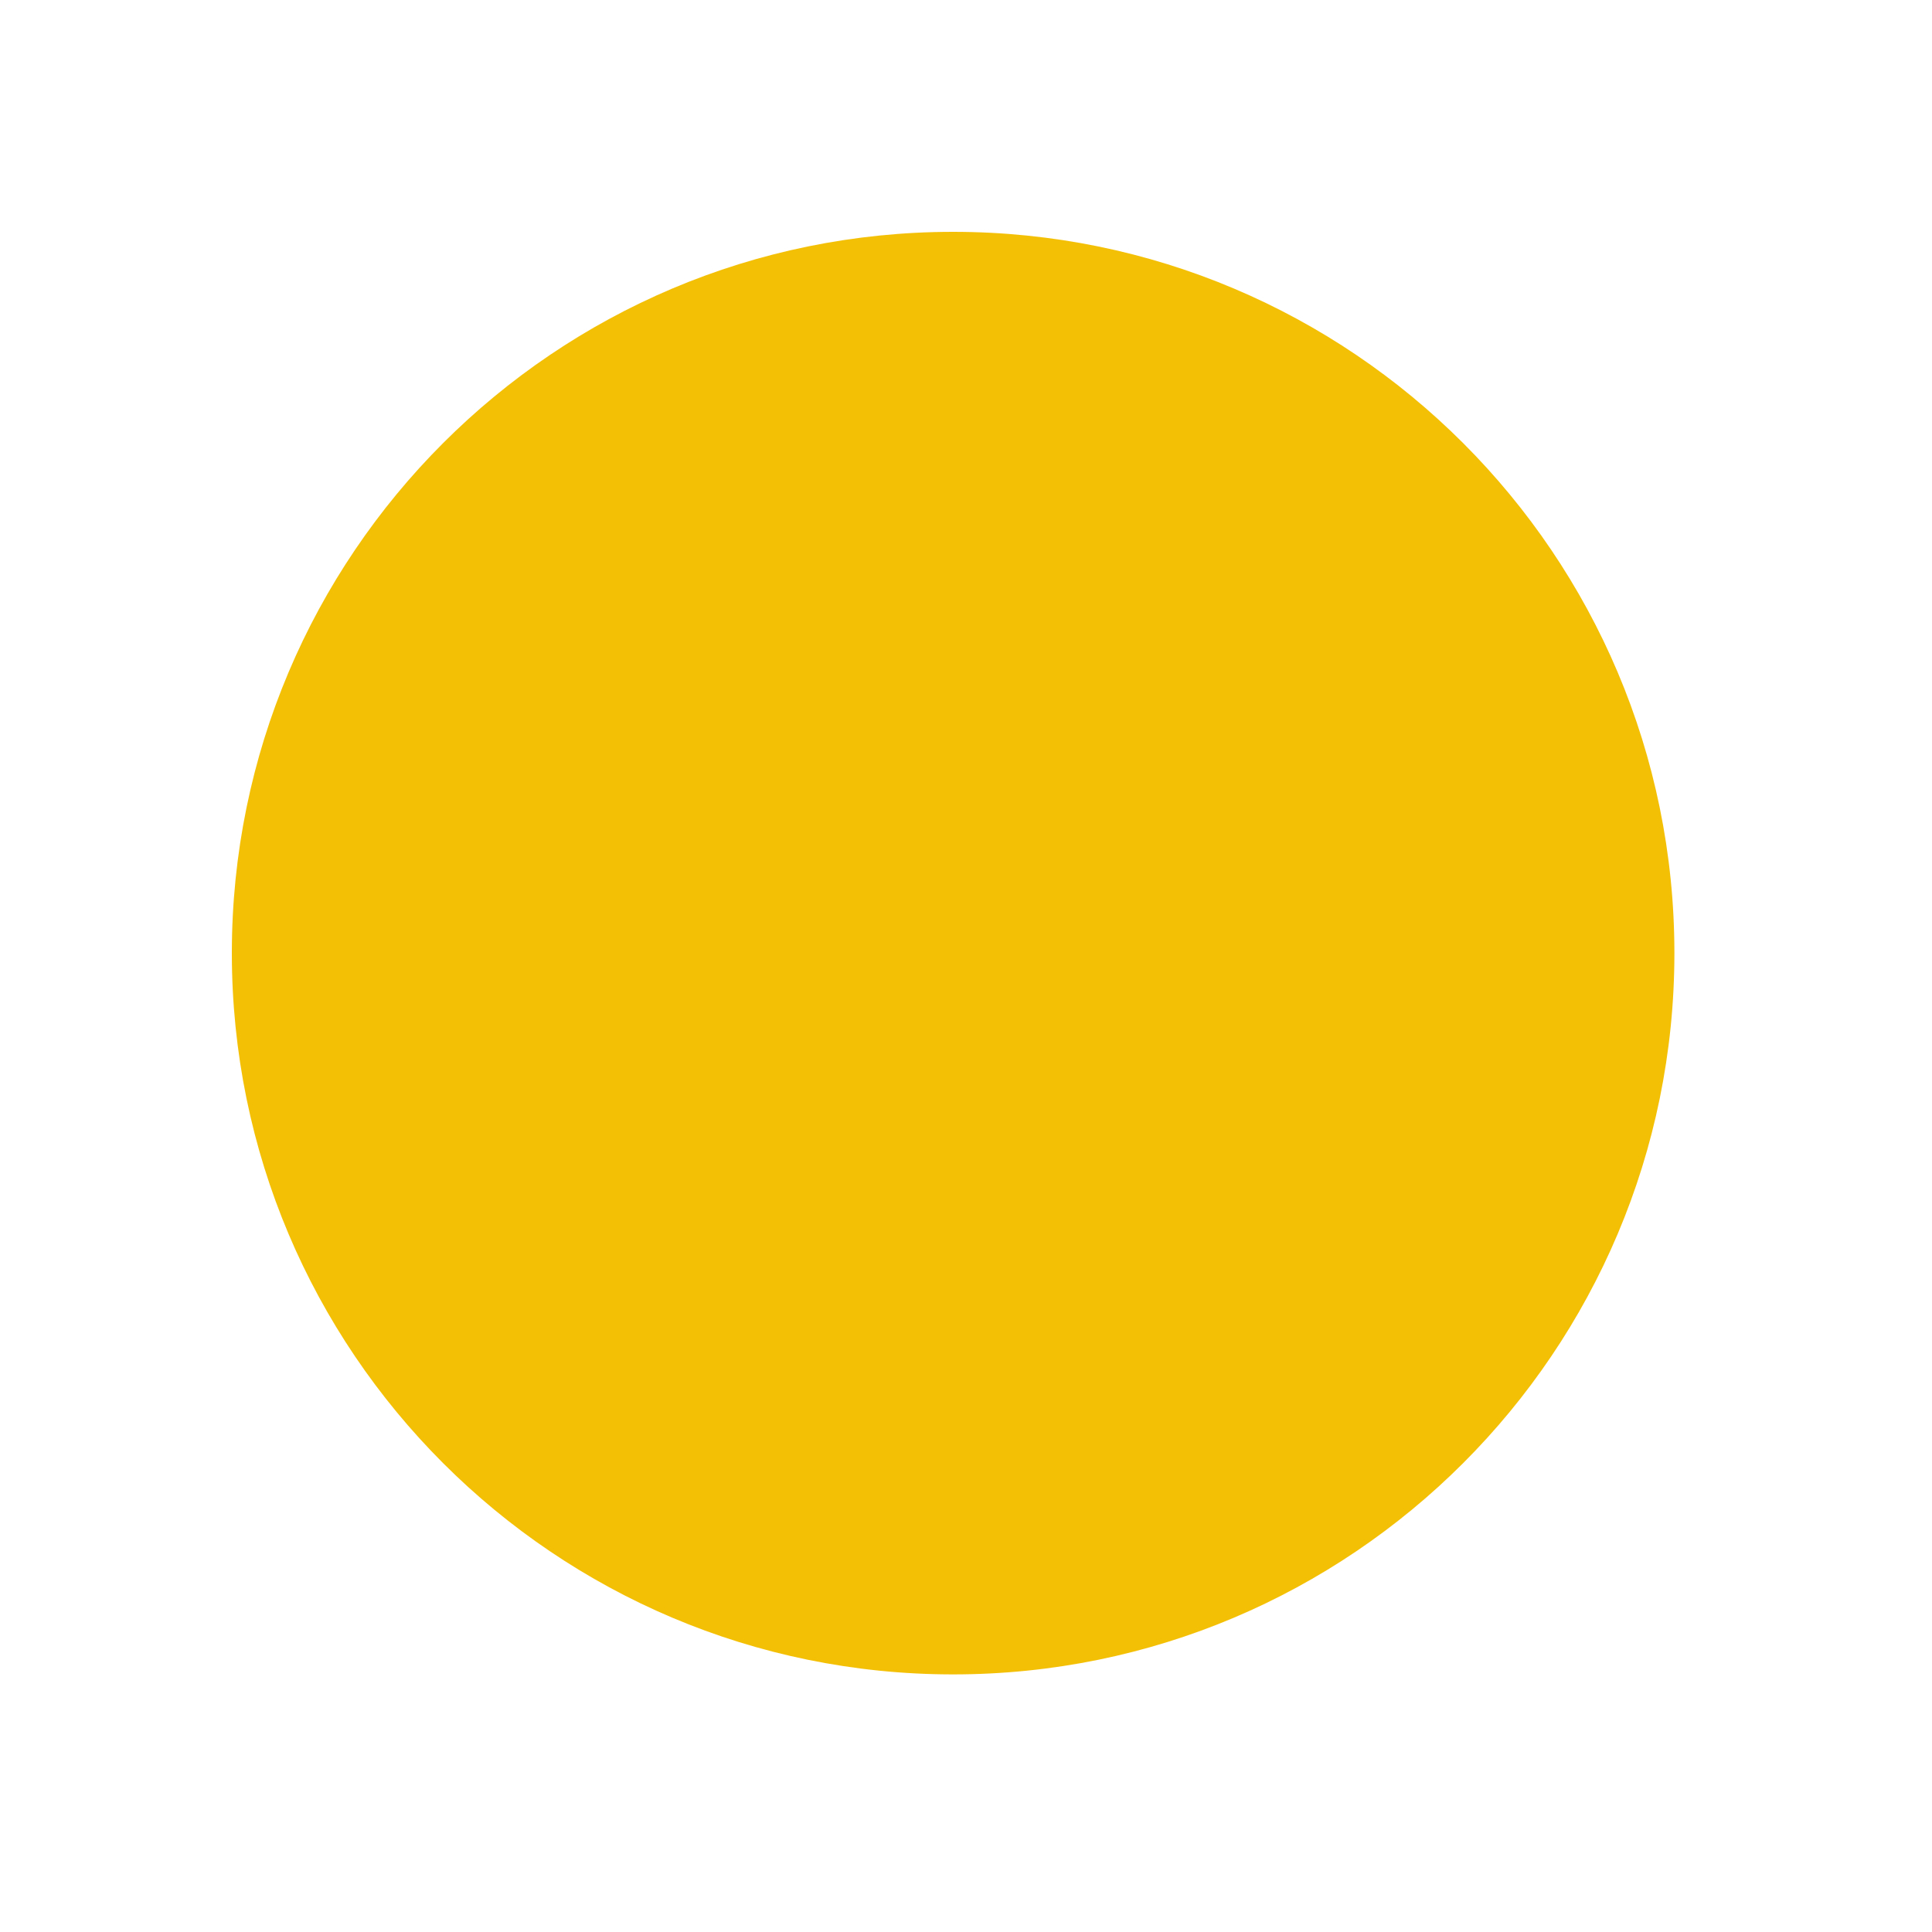
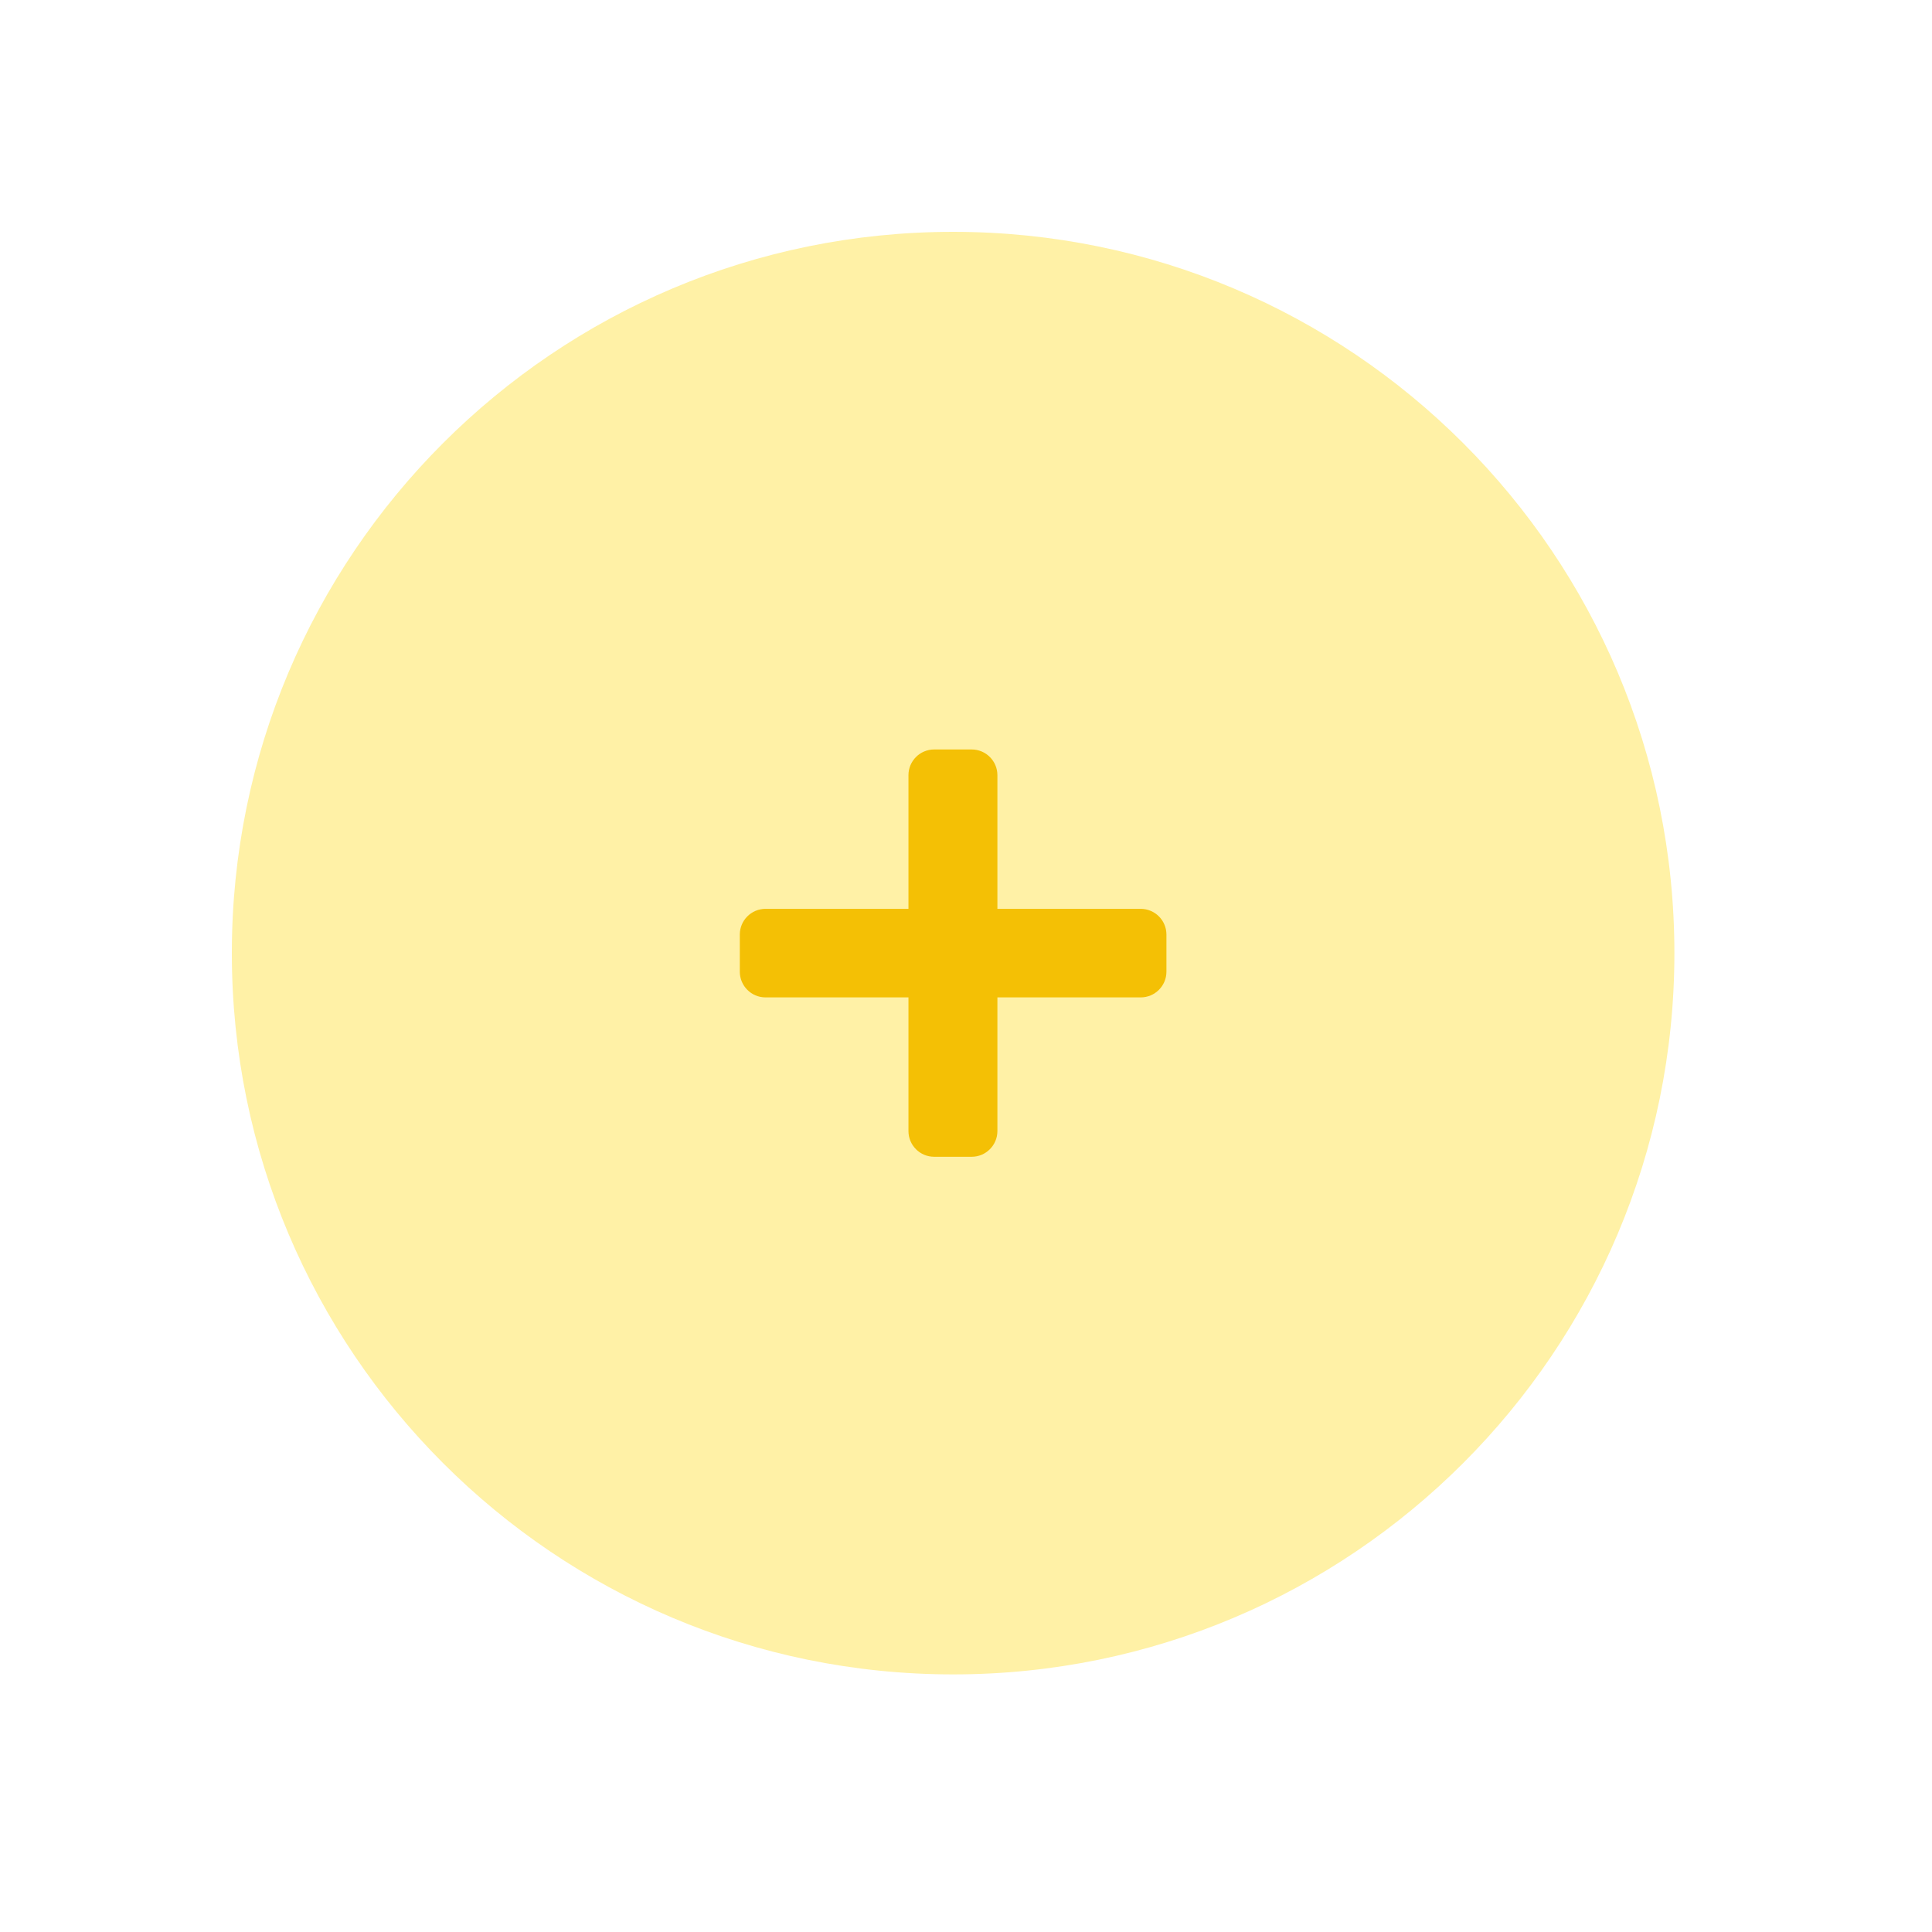
<svg xmlns="http://www.w3.org/2000/svg" width="75" height="75" viewBox="0 0 75 75" fill="none">
-   <rect x="9" y="9" width="56" height="56" rx="28" fill="#F4C005" />
+   <rect x="9" y="9" width="56" height="56" rx="28" fill="#FFF1A6" />
  <path d="M29.719 38.719C29.166 38.719 28.719 38.271 28.719 37.719V36.281C28.719 35.729 29.166 35.281 29.719 35.281H44.281C44.834 35.281 45.281 35.729 45.281 36.281V37.719C45.281 38.271 44.834 38.719 44.281 38.719H29.719ZM36.266 44.906C35.713 44.906 35.266 44.459 35.266 43.906V30.094C35.266 29.541 35.713 29.094 36.266 29.094H37.719C38.271 29.094 38.719 29.541 38.719 30.094V43.906C38.719 44.459 38.271 44.906 37.719 44.906H36.266Z" fill="#F4C005" />
</svg>
